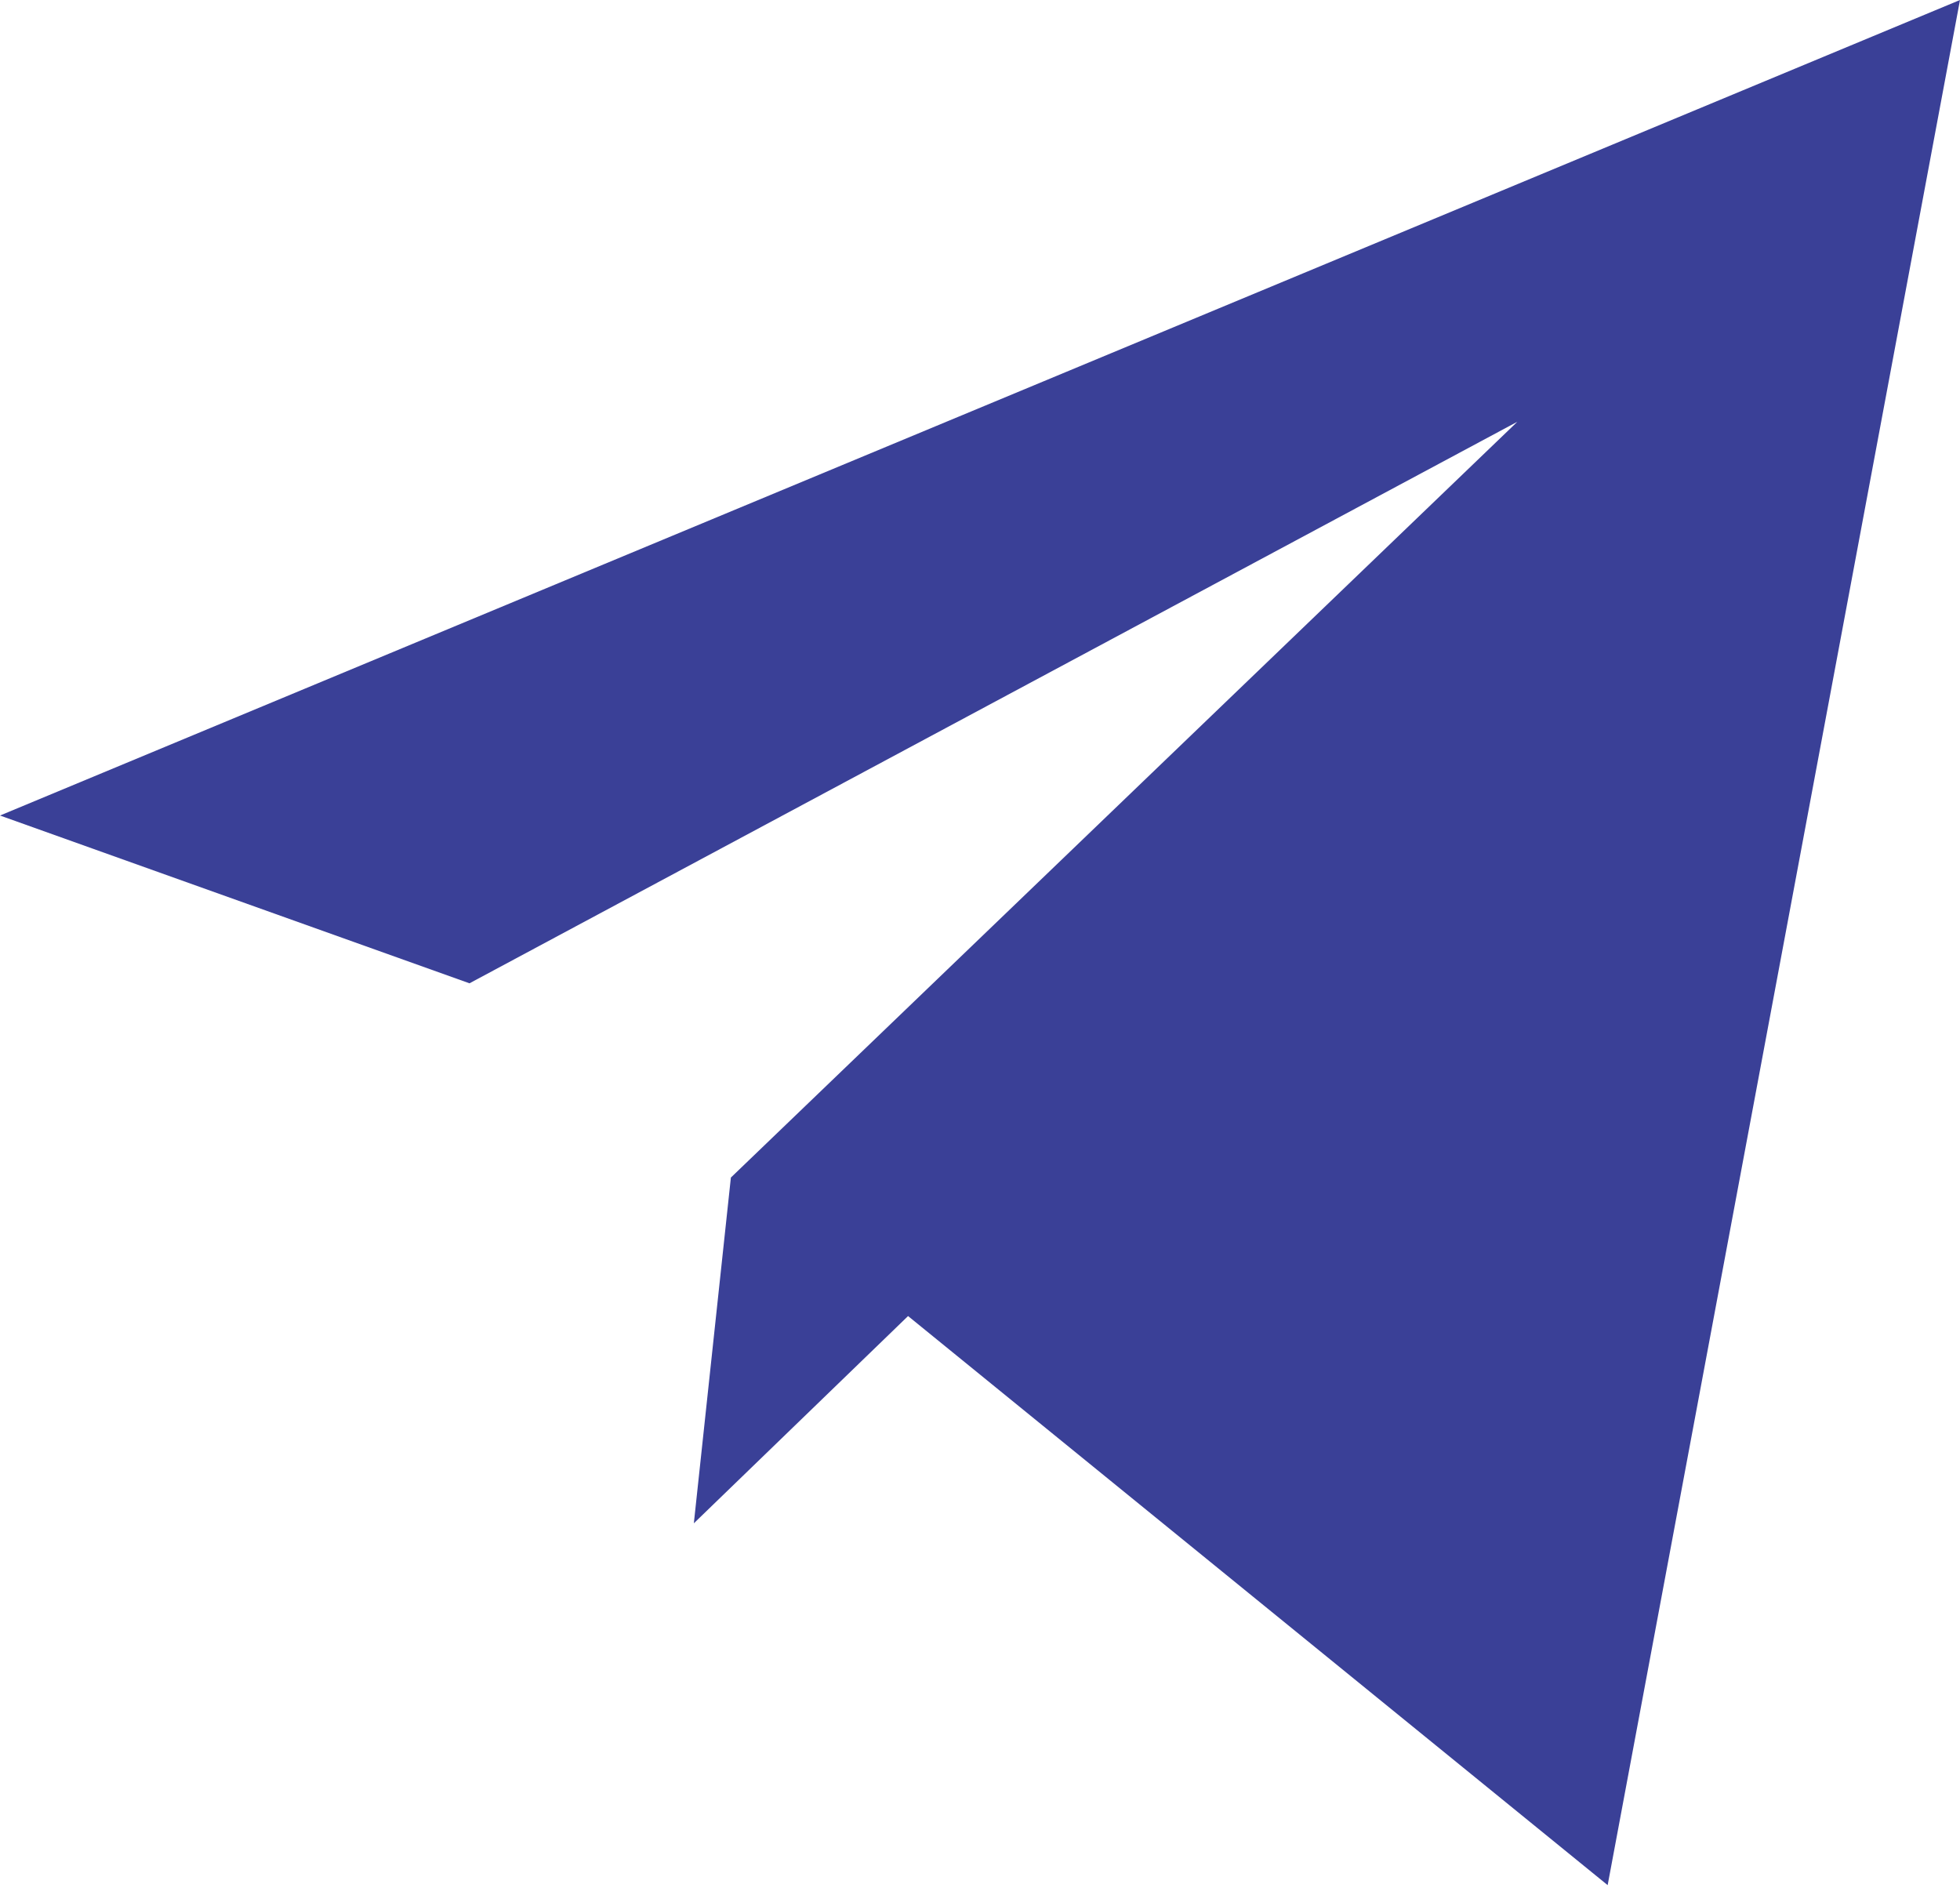
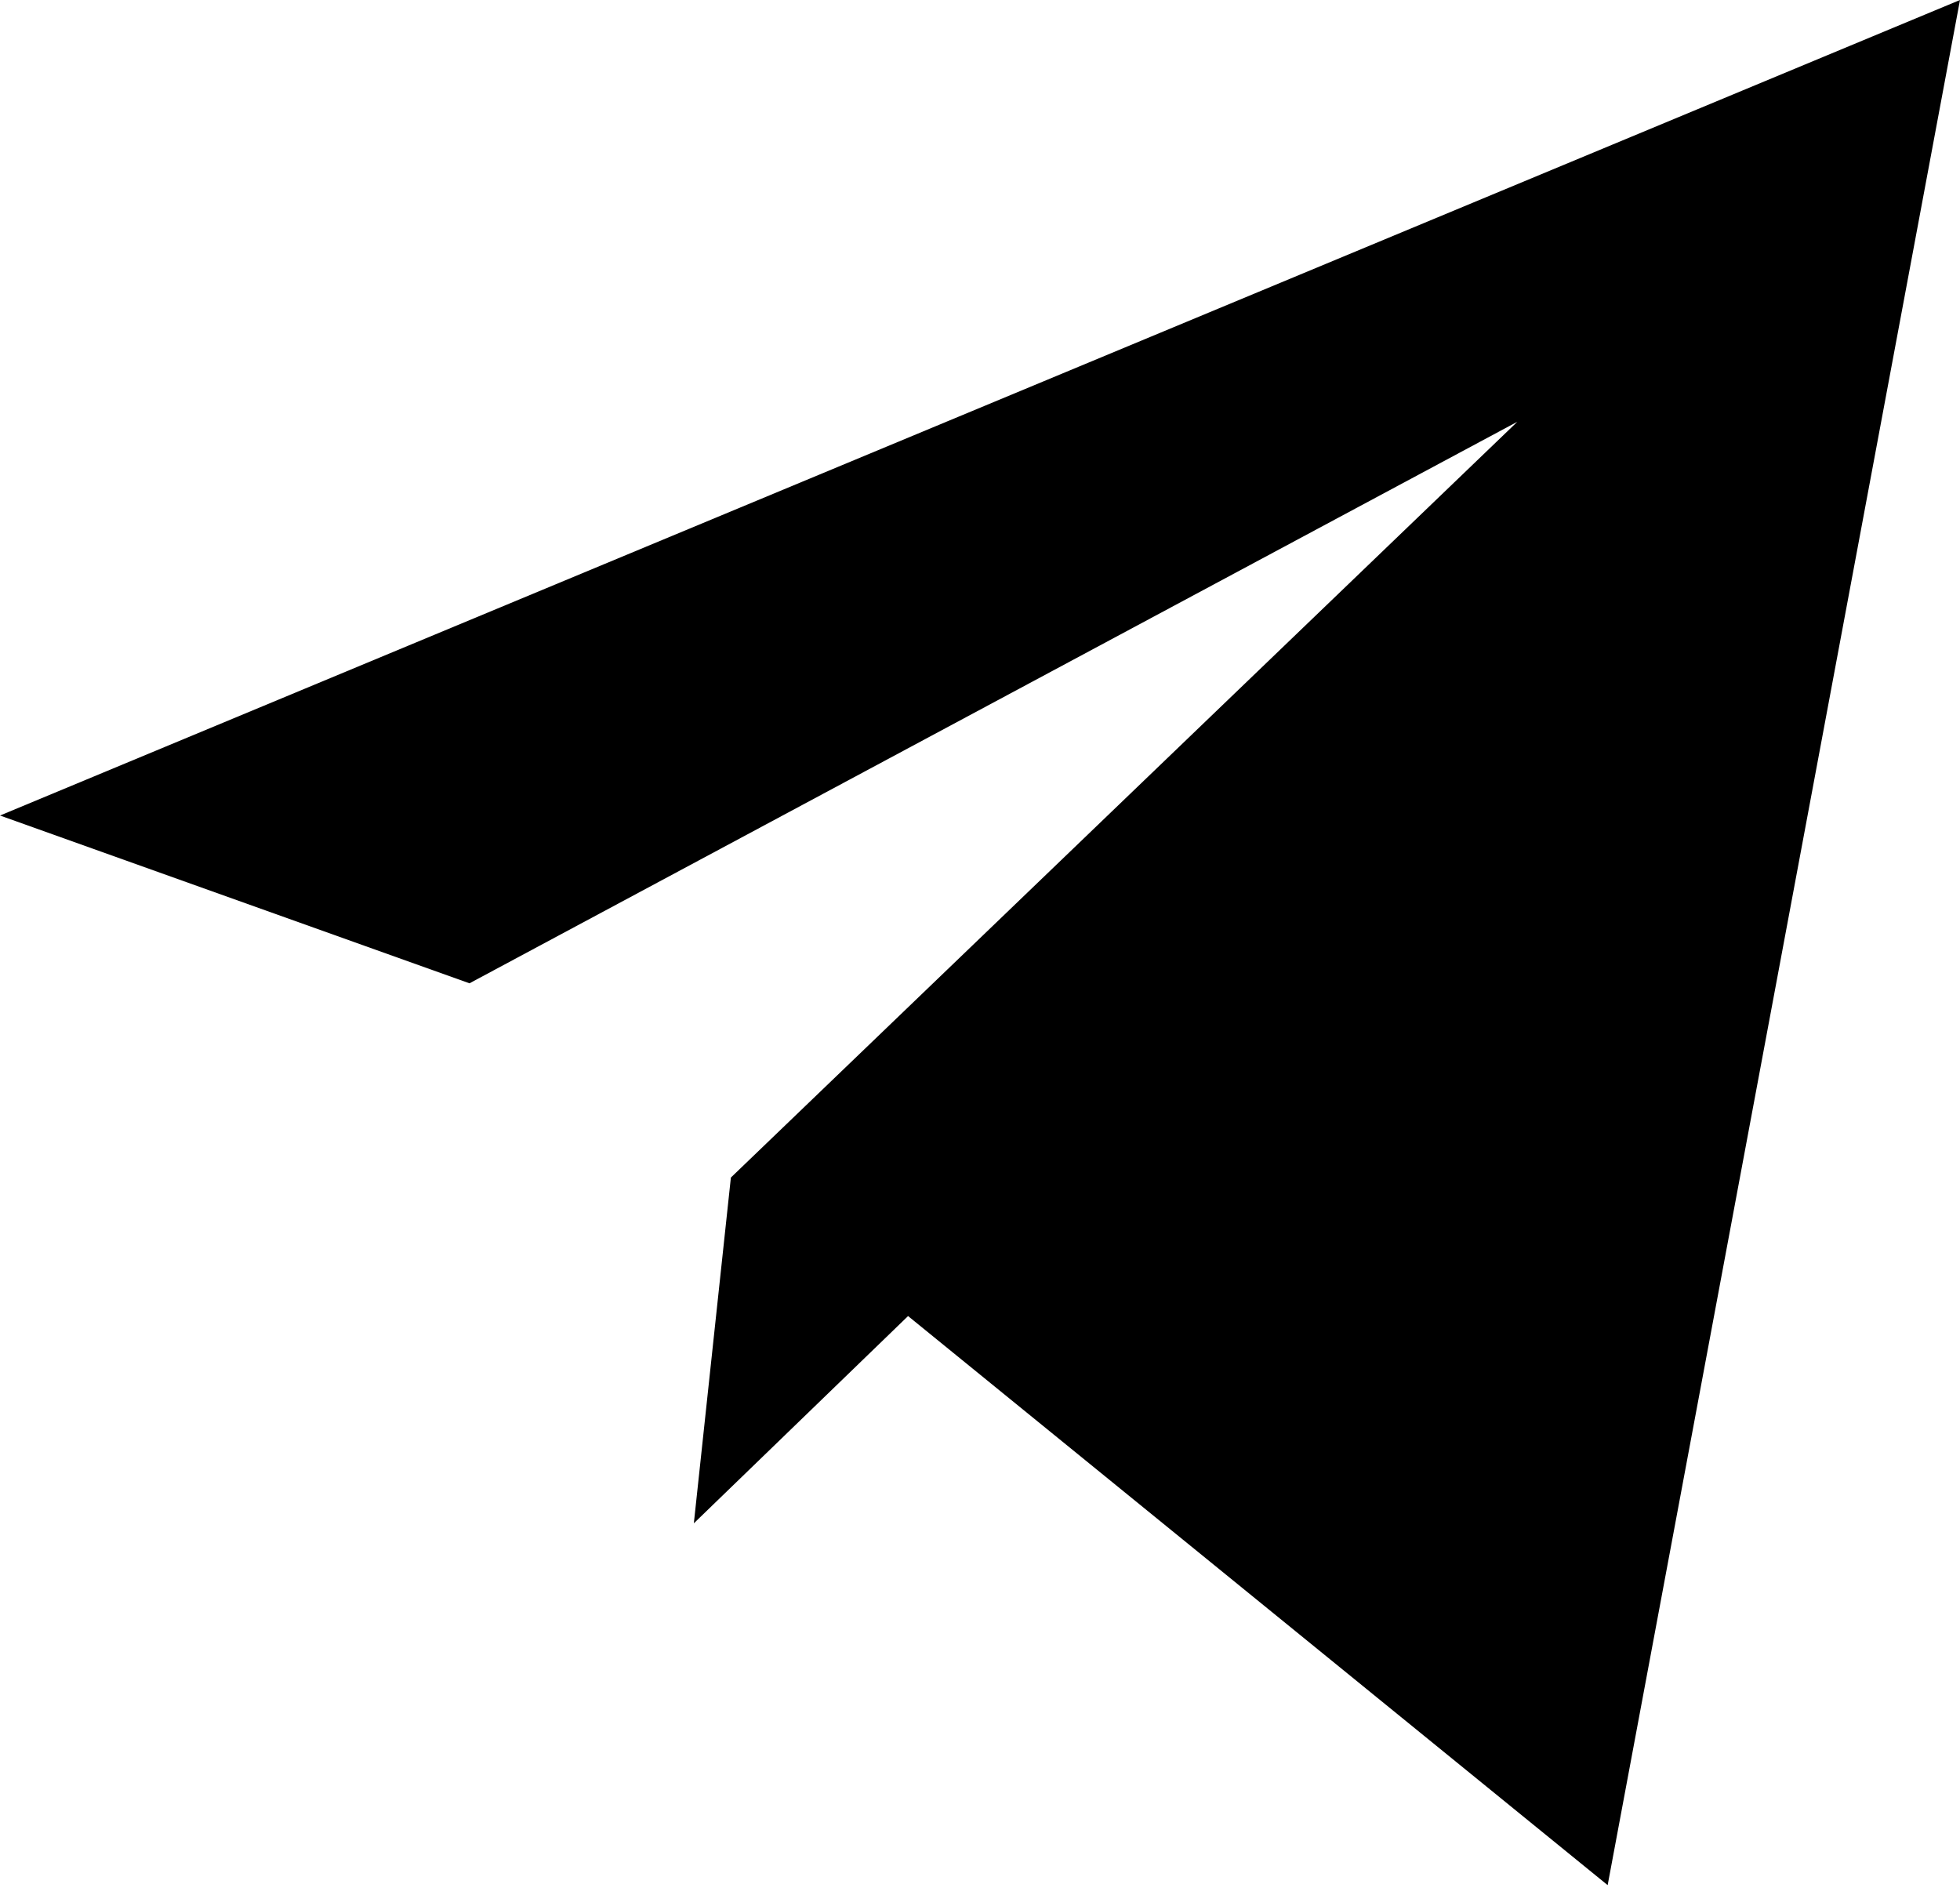
<svg xmlns="http://www.w3.org/2000/svg" width="30" height="29" viewBox="0 0 30 29" fill="none">
-   <path d="M7.186 15.05L23.225 6.455L11.187 18.023L10.62 23.315L13.899 20.143L24.607 28.853L30 0L0 12.482L7.186 15.05Z" fill="#3A4097" />
+   <path d="M7.186 15.05L23.225 6.455L11.187 18.023L10.62 23.315L13.899 20.143L24.607 28.853L30 0L0 12.482L7.186 15.05Z" fill="currentColor" />
</svg>
